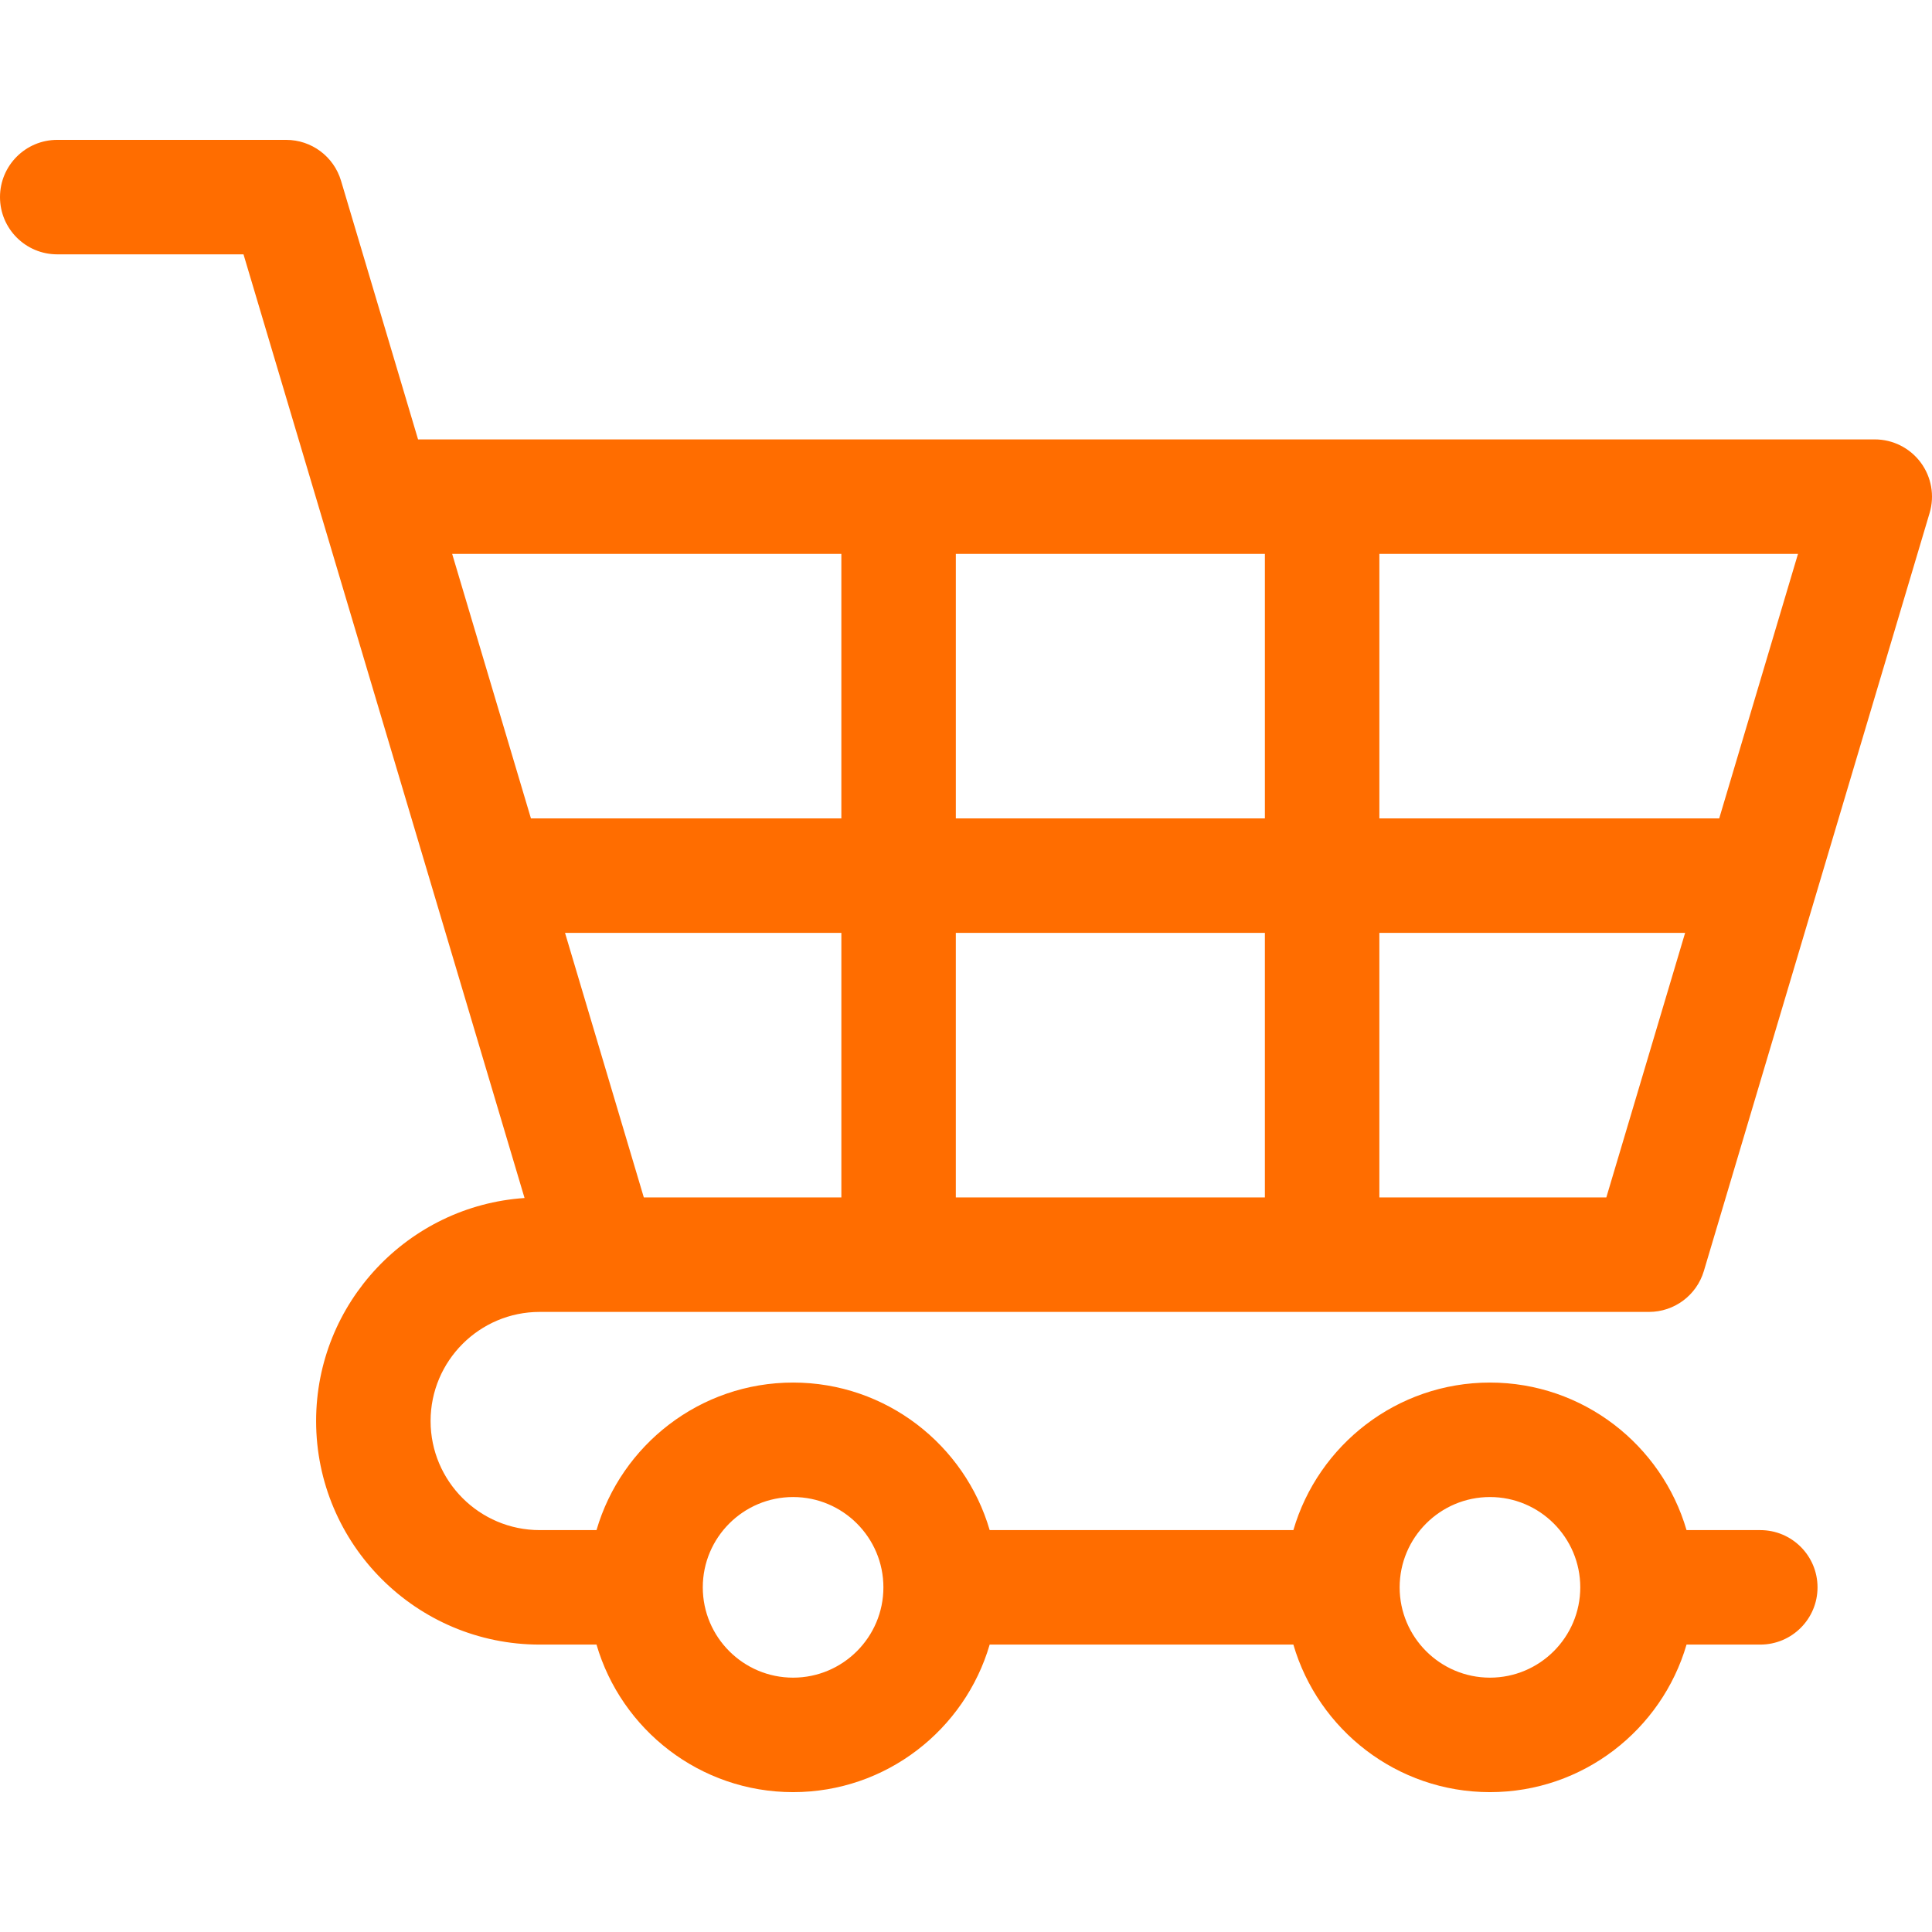
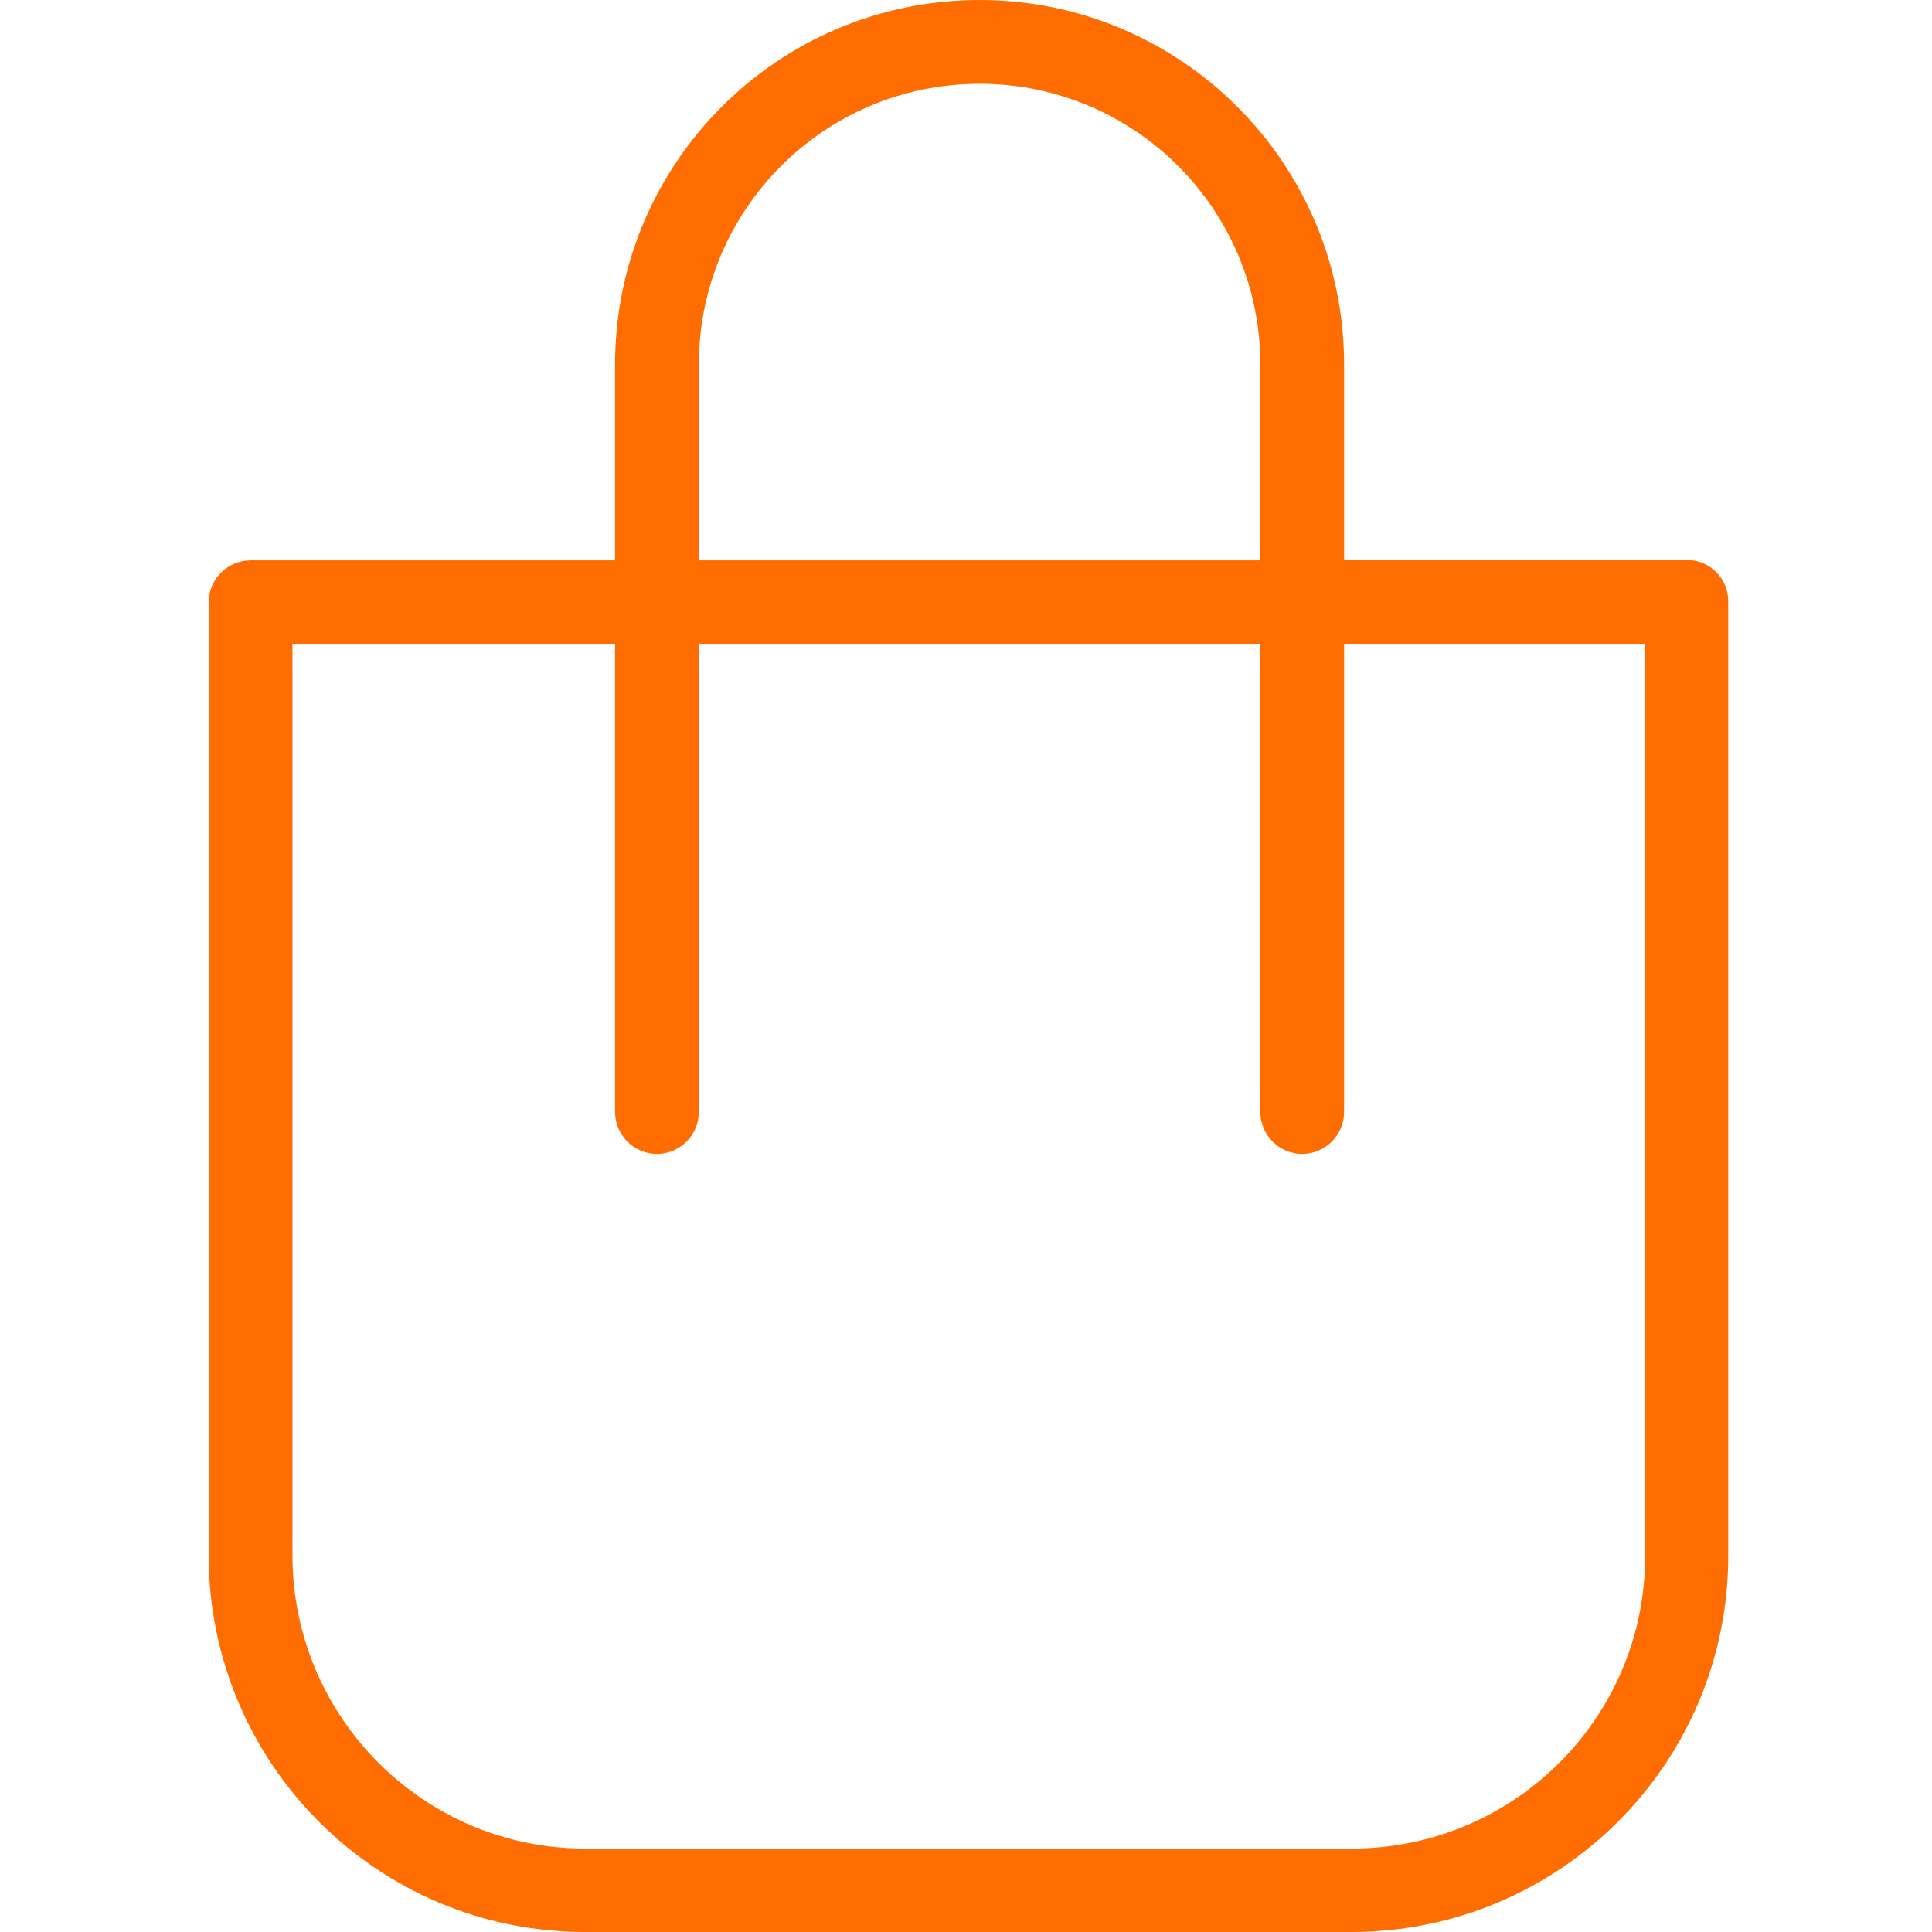
- <svg xmlns="http://www.w3.org/2000/svg" version="1.1" width="512" height="512" x="0" y="0" viewBox="0 0 511.999 511.999" style="enable-background:new 0 0 512 512" xml:space="preserve" class="">
-   <g>
-     <g>
-       <g>
-         <path d="M143.022,347.67h16.287h277.692c6.71,0,12.622-4.408,14.538-10.839l59.829-200.888c1.367-4.59,0.485-9.556-2.377-13.396    c-2.863-3.84-7.371-6.102-12.16-6.102H110.789l-20.412-68.54c-1.915-6.43-7.828-10.838-14.538-10.838H15.169    C6.792,37.066,0,43.857,0,52.235c0,8.377,6.792,15.169,15.169,15.169H64.53l20.315,68.211c0.062,0.225,0.127,0.448,0.199,0.668    l53.966,181.202c-30.804,2.072-55.237,27.778-55.237,59.098c0,32.67,26.579,59.249,59.248,59.249h15.059    c6.581,22.563,27.437,39.102,52.097,39.102c24.659,0,45.516-16.538,52.097-39.102h80.482    c6.581,22.563,27.437,39.102,52.097,39.102c24.659,0,45.516-16.538,52.097-39.102h19.543c8.377,0,15.169-6.792,15.169-15.169    c0-8.377-6.792-15.169-15.169-15.169h-19.543c-6.581-22.564-27.437-39.102-52.097-39.102c-24.66,0-45.517,16.538-52.097,39.102    h-80.482c-6.581-22.564-27.437-39.102-52.097-39.102c-24.66,0-45.517,16.538-52.097,39.102h-15.059    c-15.942,0-28.911-12.97-28.911-28.912C114.11,360.64,127.08,347.67,143.022,347.67z M365.546,146.781h110.941l-20.88,70.107    h-90.061V146.781z M365.545,247.226h81.026l-20.879,70.107h-60.147V247.226z M253.304,146.781h81.905v70.107h-81.905V146.781z     M253.303,247.226h81.905v70.107h-81.905V247.226z M222.968,317.333L222.968,317.333h-52.349l-20.879-70.107h73.228V317.333z     M119.826,146.781h103.141v70.107h-82.262L119.826,146.781z M394.854,396.729c13.197,0,23.933,10.736,23.933,23.933    s-10.736,23.933-23.933,23.933s-23.933-10.736-23.933-23.933S381.657,396.729,394.854,396.729z M210.178,396.729    c13.197,0,23.933,10.736,23.933,23.933s-10.736,23.933-23.933,23.933s-23.933-10.736-23.933-23.933    S196.981,396.729,210.178,396.729z" fill="#ff6d00" data-original="#000000" style="" />
-       </g>
-     </g>
-     <g>
- </g>
-     <g>
- </g>
-     <g>
- </g>
-     <g>
- </g>
-     <g>
- </g>
-     <g>
- </g>
-     <g>
- </g>
-     <g>
- </g>
-     <g>
- </g>
-     <g>
- </g>
-     <g>
- </g>
-     <g>
- </g>
-     <g>
- </g>
-     <g>
- </g>
-     <g>
- </g>
-   </g>
+ <svg xmlns="http://www.w3.org/2000/svg" version="1.1" id="Camada_1" x="0px" y="0px" viewBox="0 0 512 512" style="enable-background:new 0 0 512 512;" xml:space="preserve">
+   <style type="text/css">
+ 	.st0{fill:#FF6D00;}
+ </style>
+   <path class="st0" d="M447.1,148.4h-90.9V96.6C356.2,43.3,313,0,259.6,0S163,43.2,163,96.6v51.9H66.4c-6.1,0-11.1,5-11.1,11.1v252.7  C55.4,467.4,100,512,155,512h203.3c55.1-0.1,99.7-44.7,99.7-99.7V159.5C458.1,153.4,453.2,148.4,447.1,148.4z M185.2,96.6  c0-41.1,33.3-74.4,74.4-74.4S334,55.5,334,96.6v51.9H185.2V96.6z M436,412.3c0,42.8-34.7,77.5-77.6,77.6H155.1  c-42.8,0-77.5-34.8-77.6-77.6V170.6H163v124.1c0,6.1,5,11.1,11.1,11.1s11.1-5,11.1-11.1V170.6H334v124.1c0,6.1,5,11.1,11.1,11.1  s11.1-5,11.1-11.1V170.6H436V412.3z" />
</svg>
